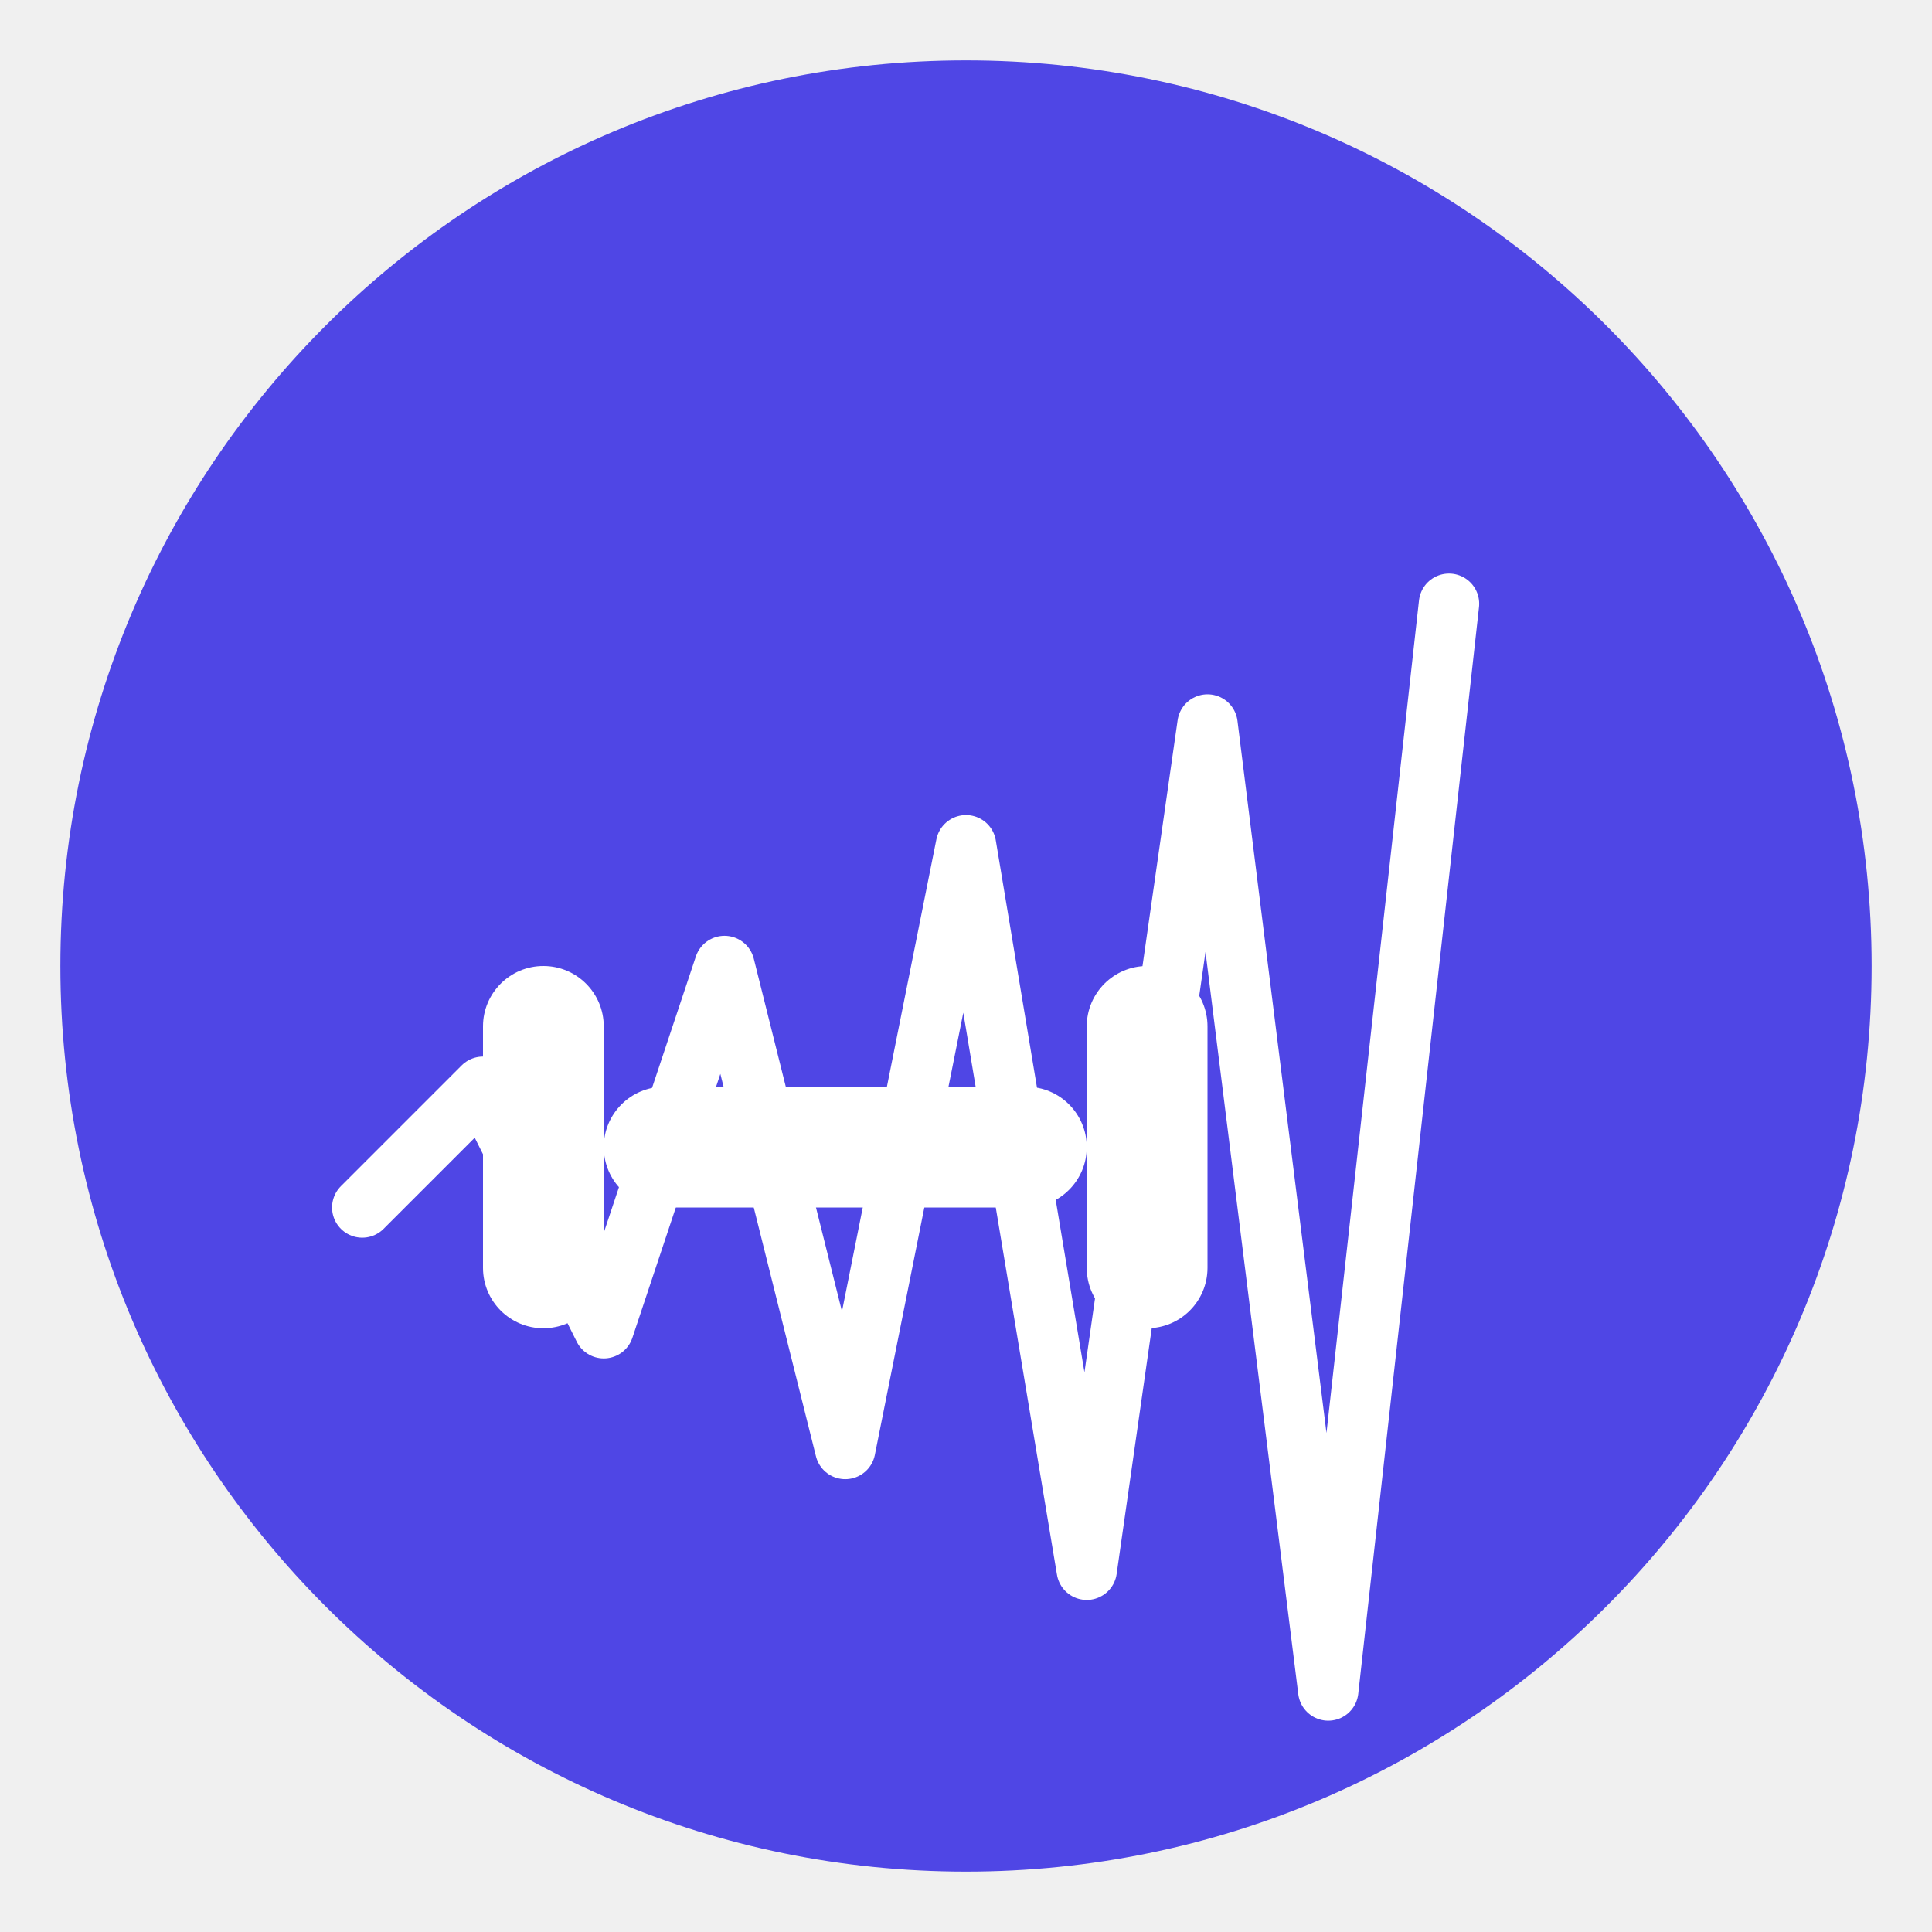
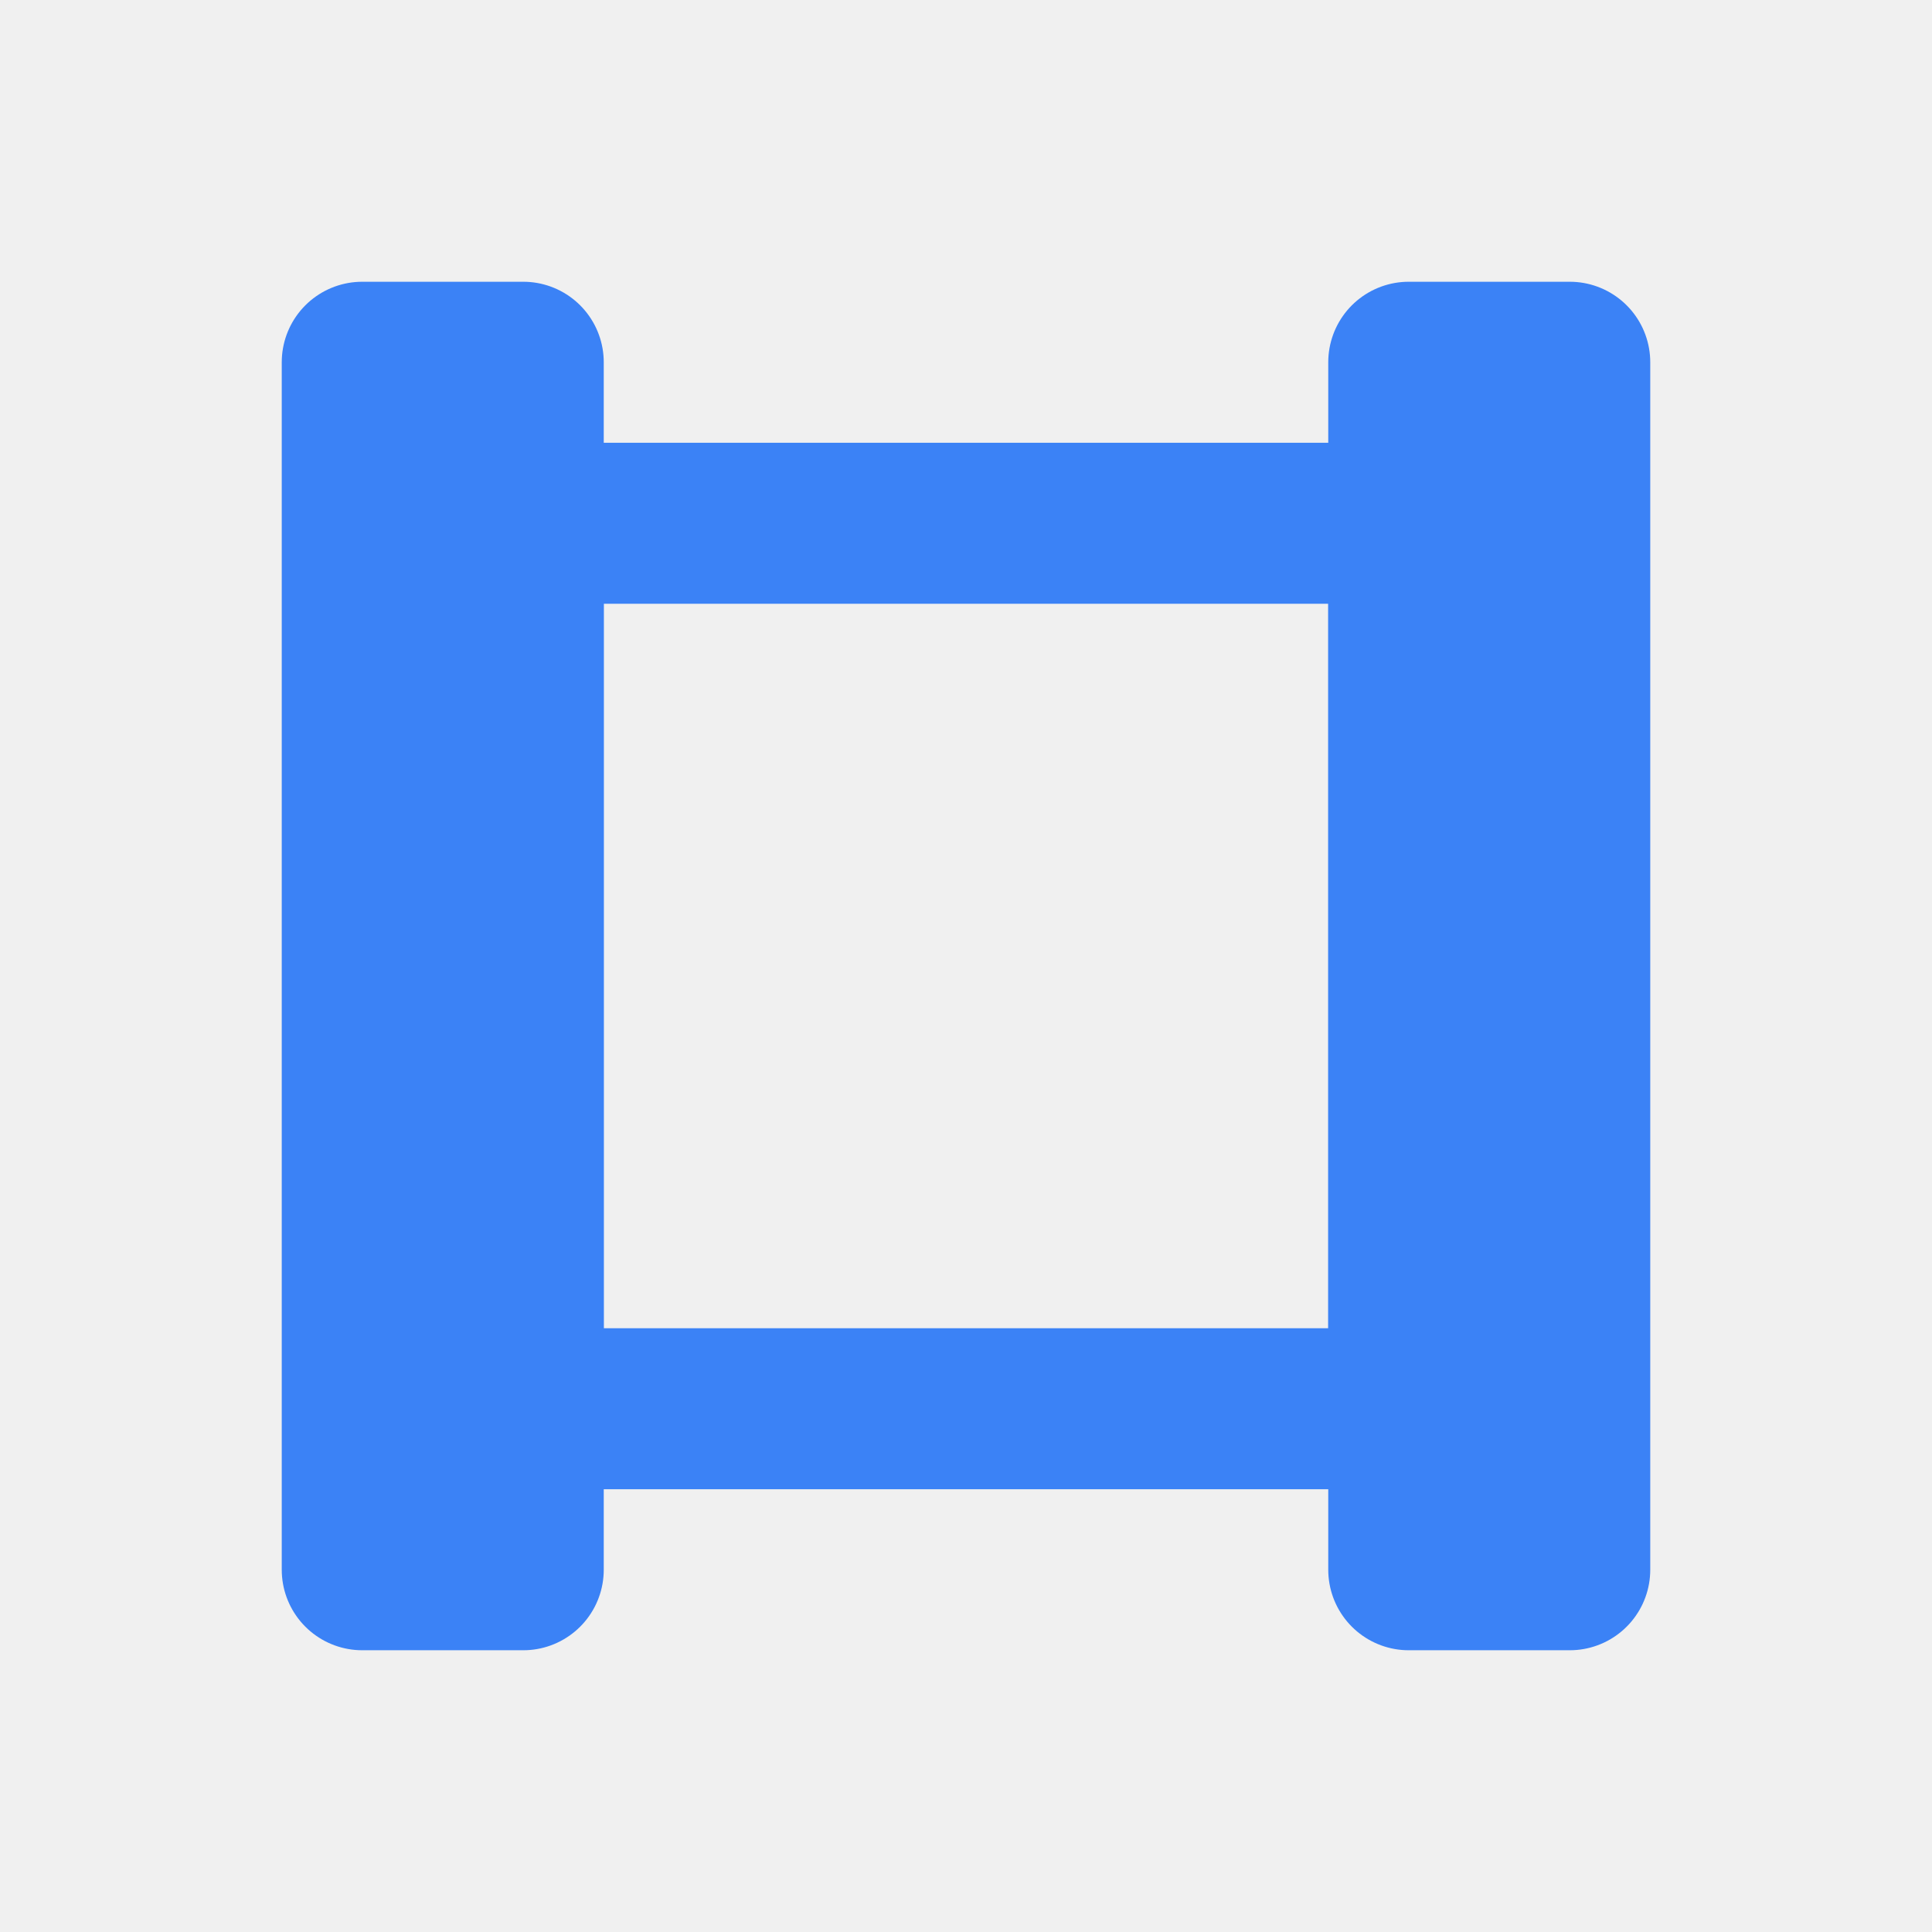
- <svg xmlns="http://www.w3.org/2000/svg" width="512" height="512" viewBox="0 0 512 512" fill="none">
-   <circle cx="256" cy="256" r="240" fill="#4F46E5" />
-   <g transform="translate(128, 160)">
-     <rect x="0" y="96" width="32" height="96" rx="16" fill="white" />
-     <rect x="32" y="128" width="128" height="32" rx="16" fill="white" />
-     <rect x="160" y="96" width="32" height="96" rx="16" fill="white" />
-   </g>
-   <path d="M96 320 L128 288 L160 352 L192 256 L224 384 L256 224 L288 416 L320 192 L352 448 L384 160" stroke="white" stroke-width="16" stroke-linecap="round" stroke-linejoin="round" fill="none" />
+ <svg xmlns="http://www.w3.org/2000/svg" width="24" height="24" viewBox="0 0 24 24" fill="none">
+   <path d="M6.5 6.5H17.5V17.5H6.5V6.5Z" stroke="#3B82F6" stroke-width="2" stroke-linecap="round" stroke-linejoin="round" />
+   <path d="M4.5 4.5H6.5V19.5H4.5V4.5Z" stroke="#3B82F6" stroke-width="2" stroke-linecap="round" stroke-linejoin="round" />
+   <path d="M17.5 4.5H19.5V19.5H17.5V4.5Z" stroke="#3B82F6" stroke-width="2" stroke-linecap="round" stroke-linejoin="round" />
</svg>
